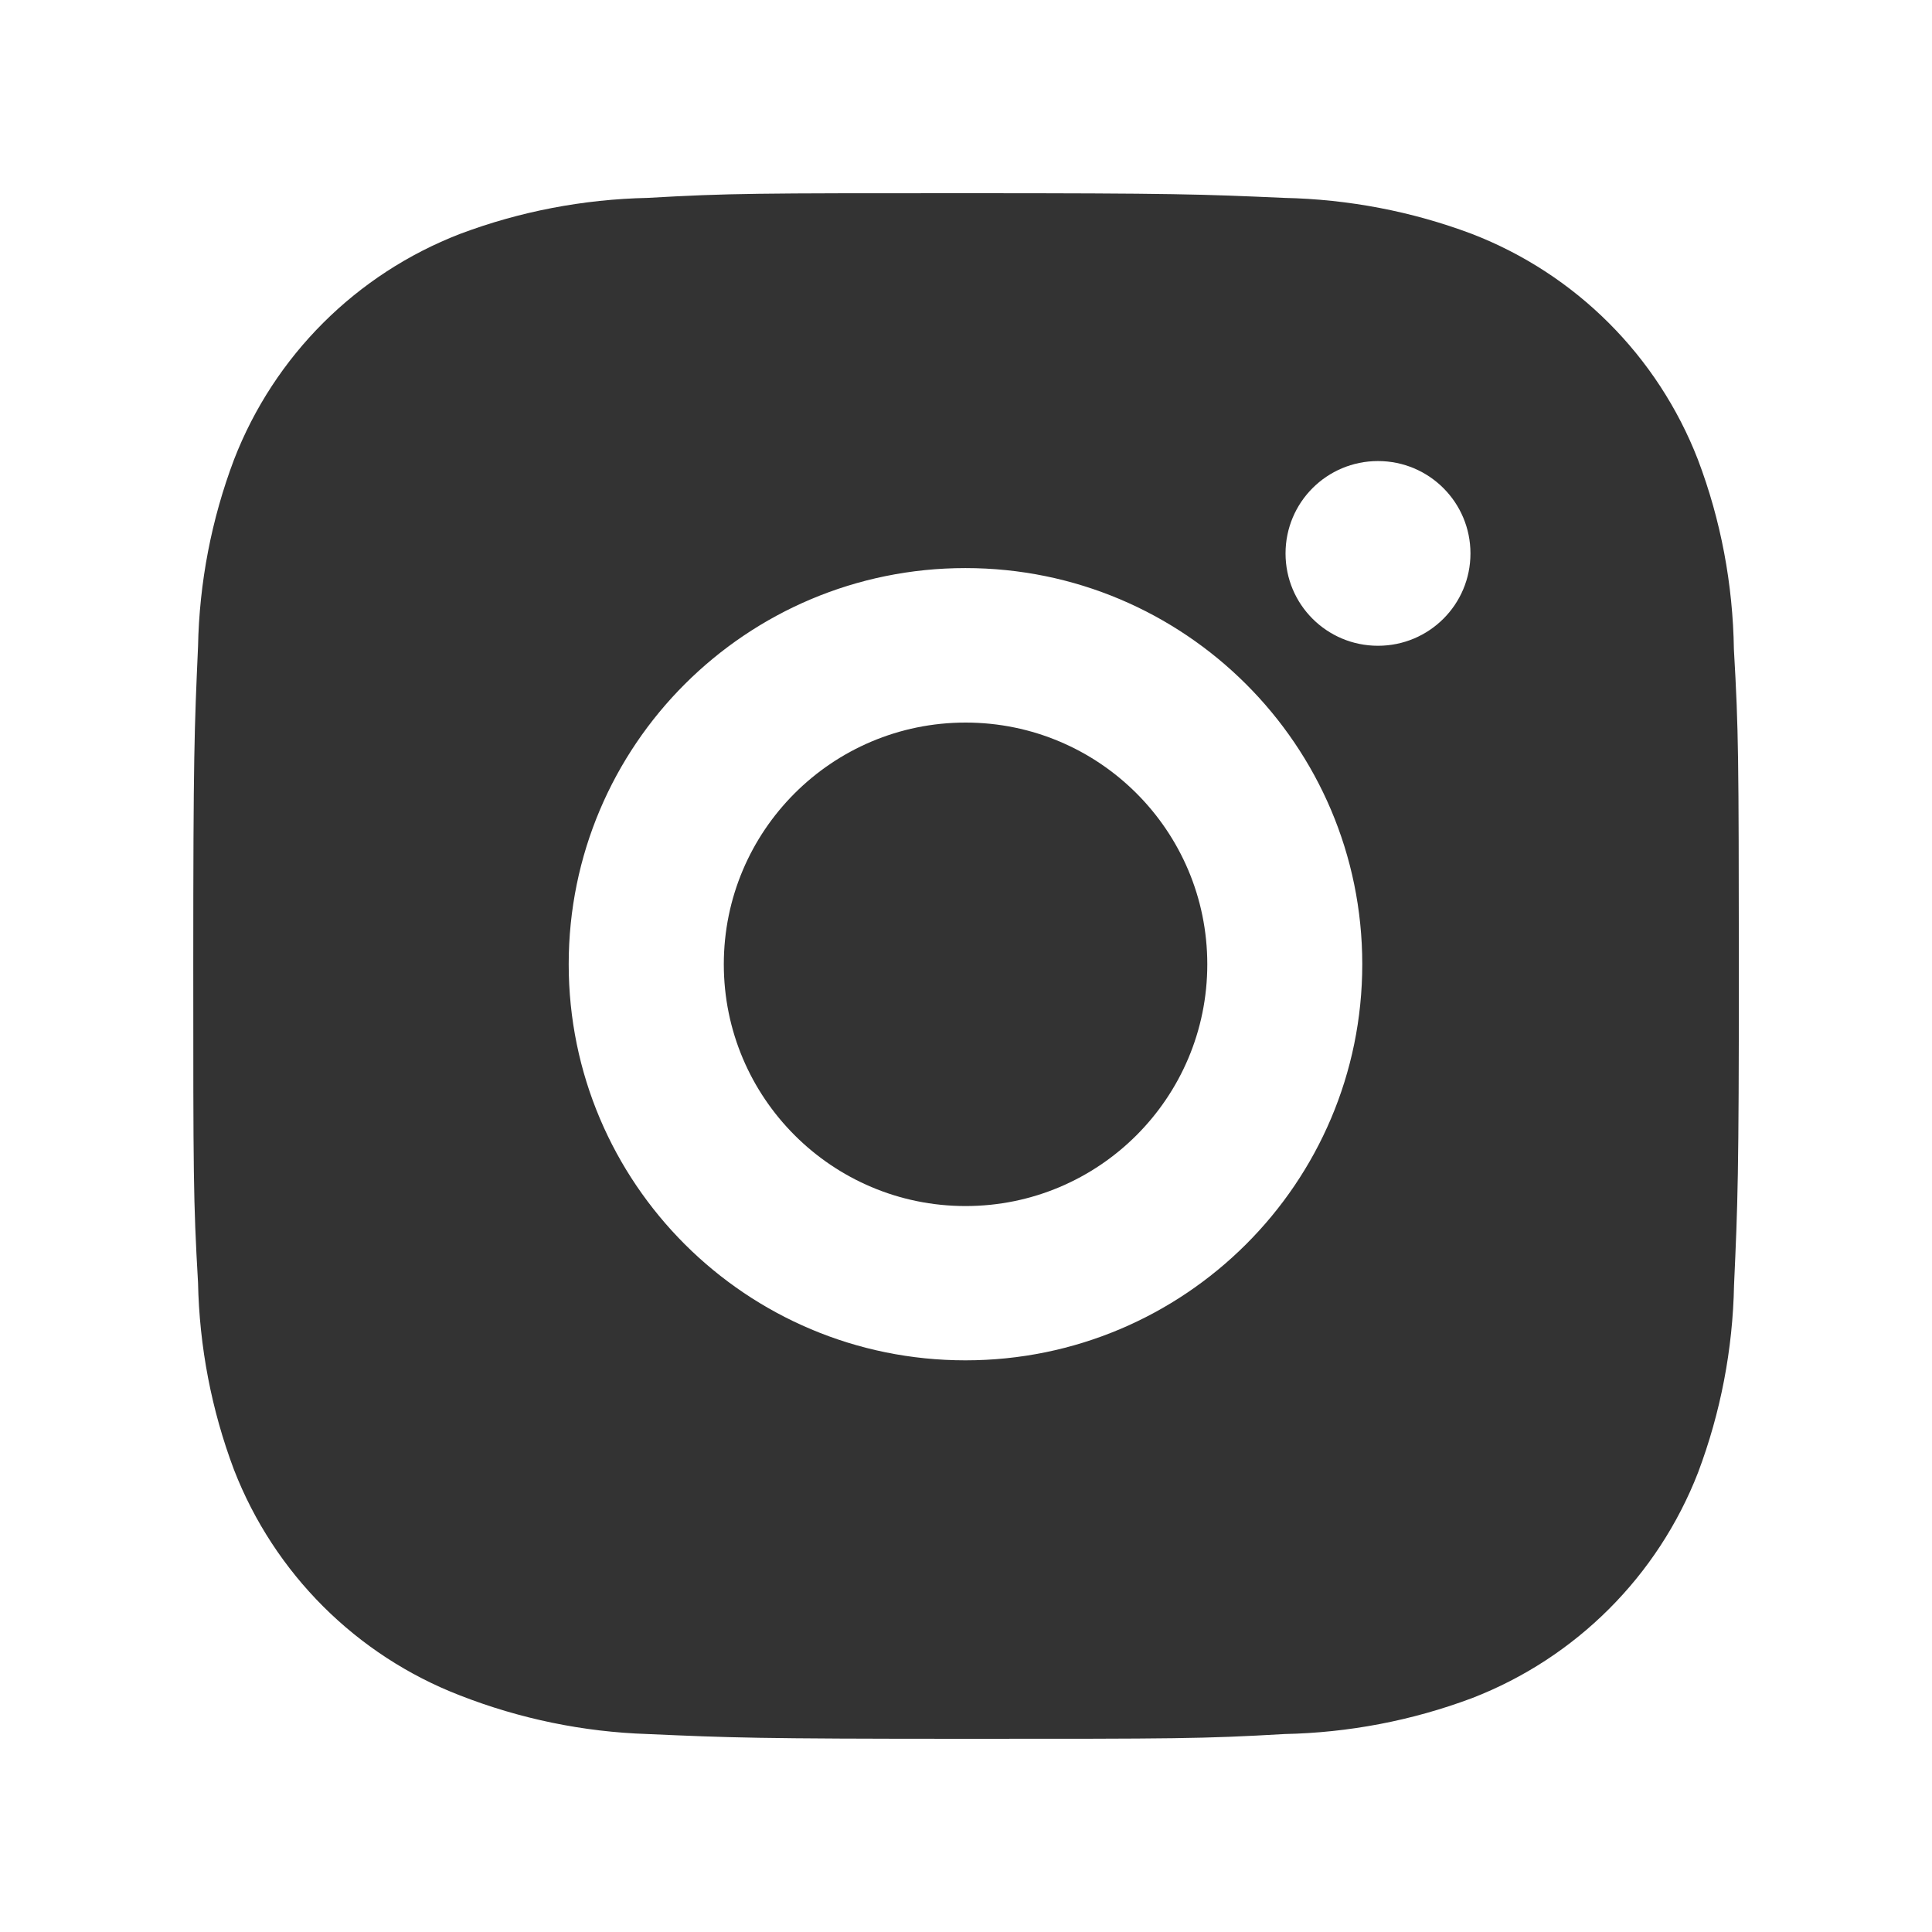
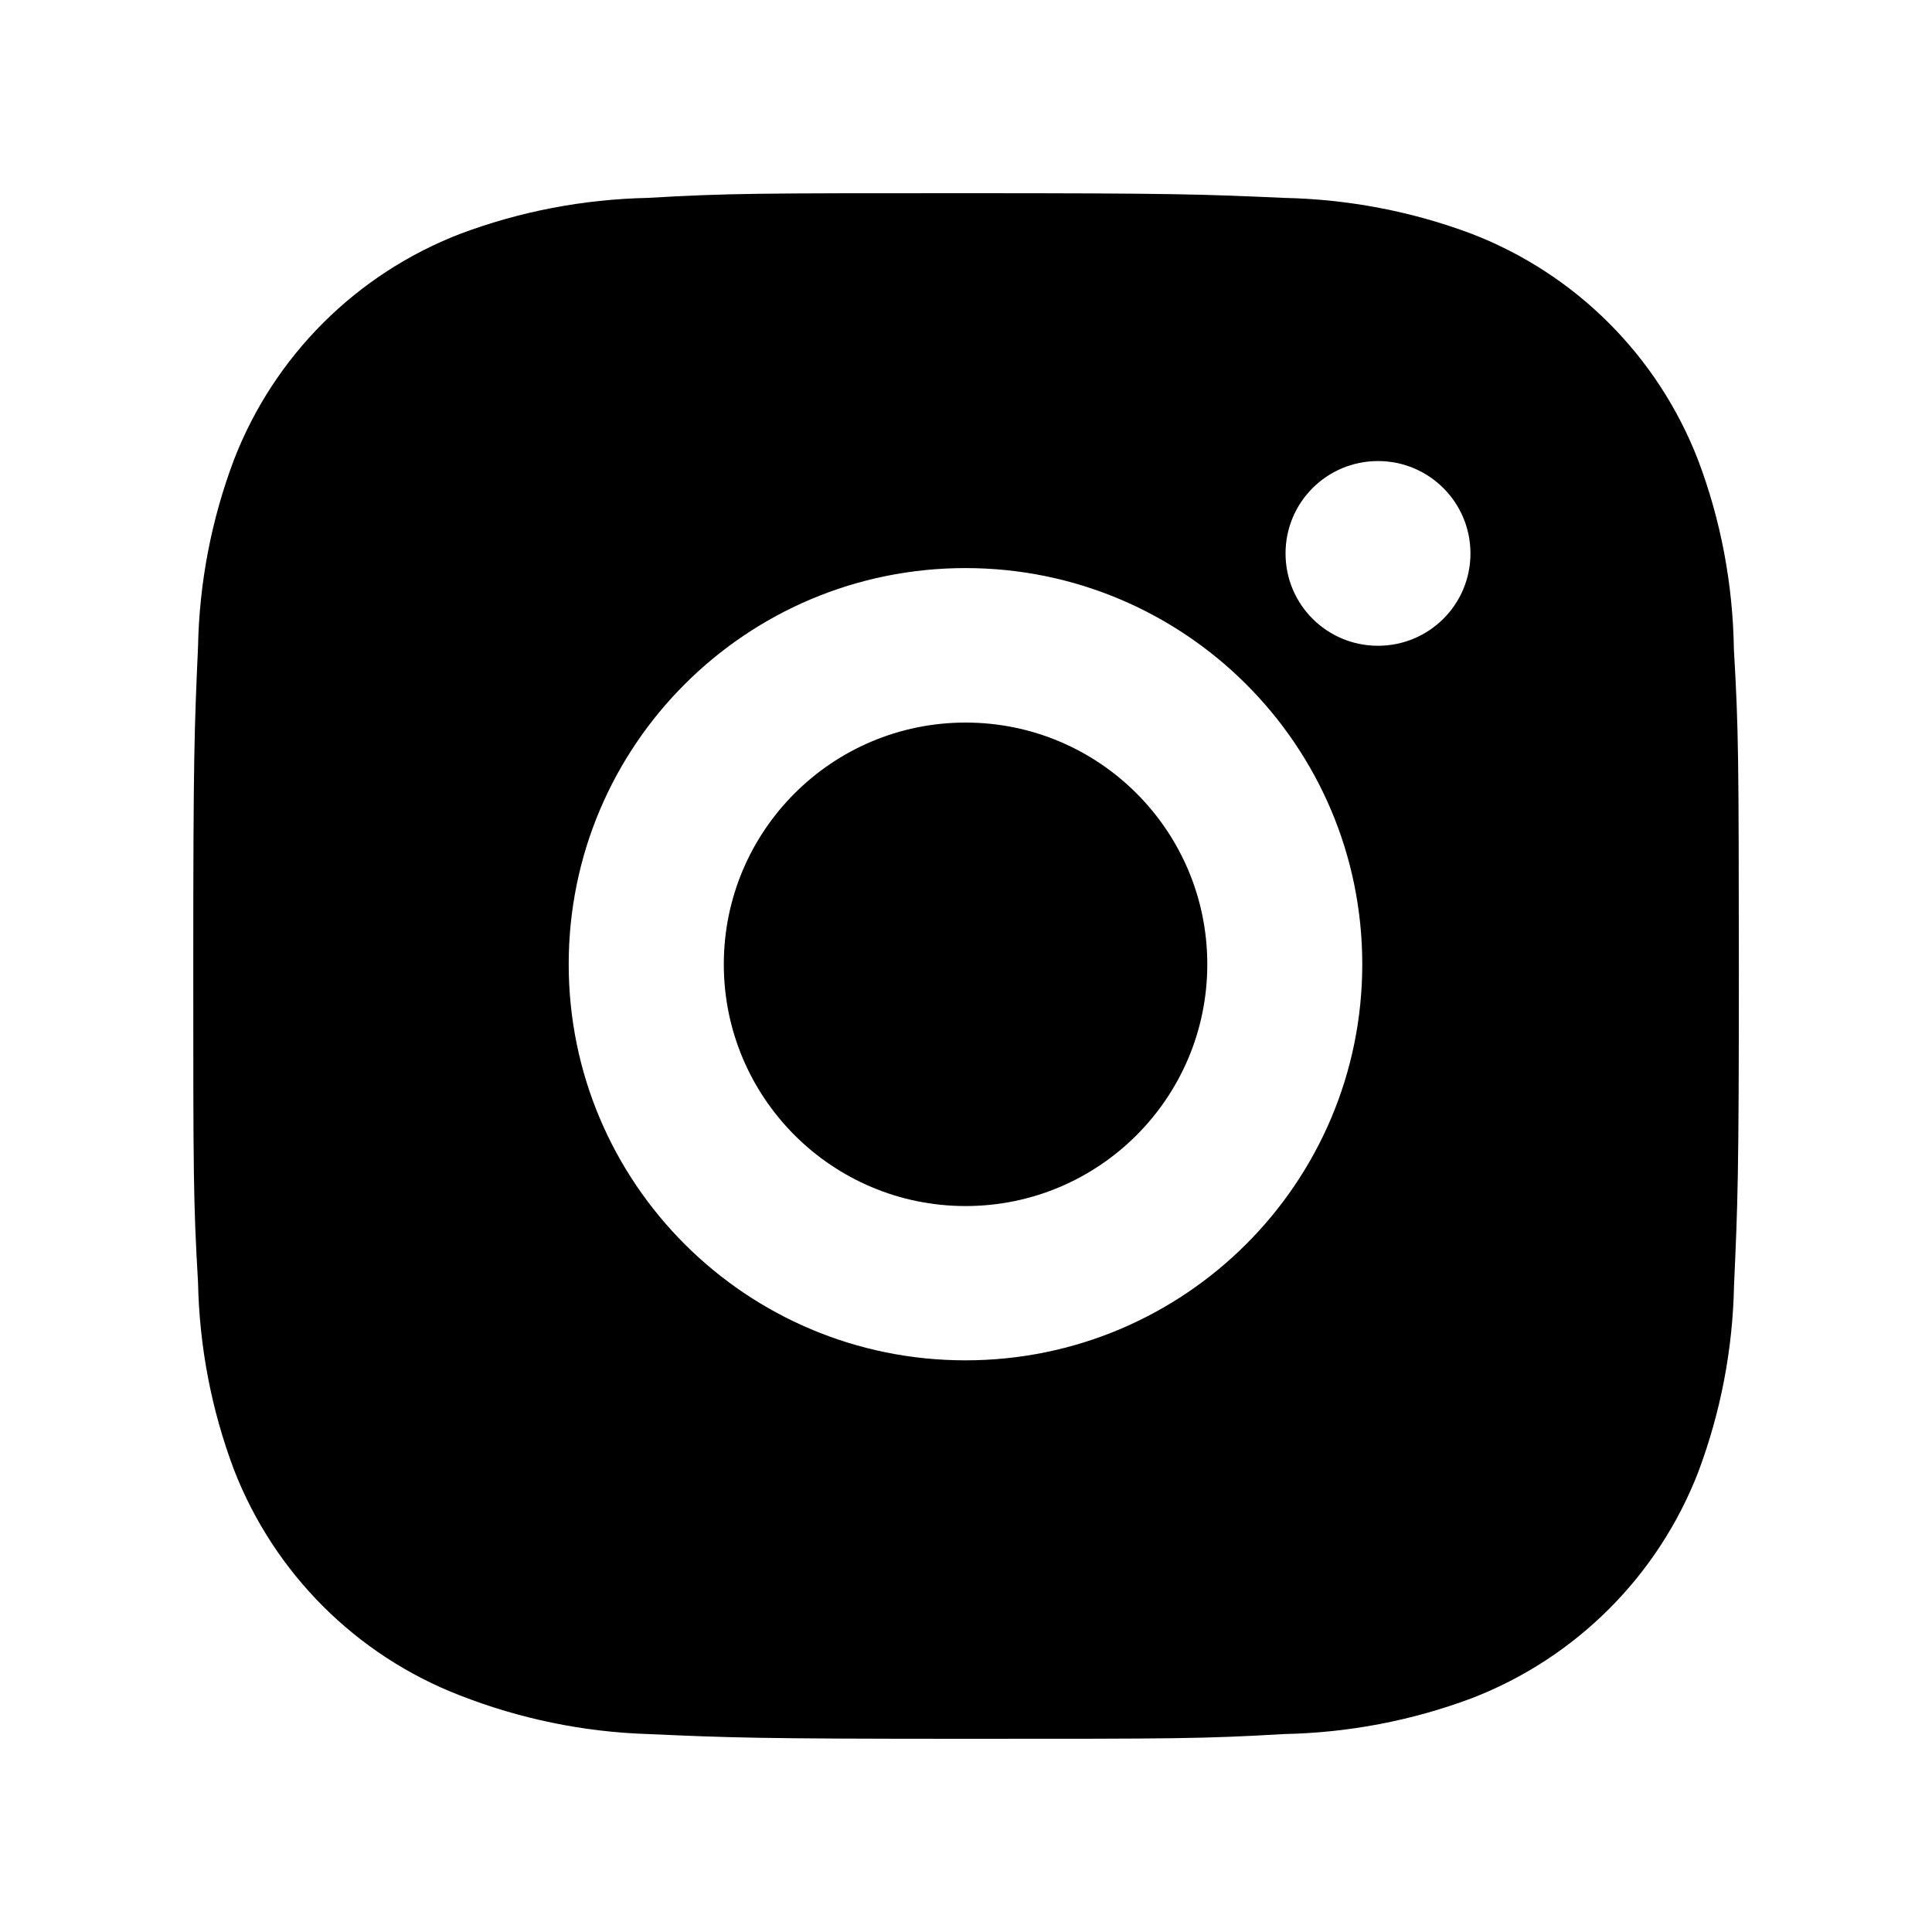
<svg xmlns="http://www.w3.org/2000/svg" width="28" height="28" viewBox="0 0 28 28">
-   <g opacity="0.8">
-     <path d="M25.129 9.412C25.115 8.471 24.941 7.539 24.607 6.66C24.024 5.158 22.836 3.971 21.332 3.39C20.463 3.063 19.544 2.888 18.613 2.868C17.416 2.815 17.037 2.8 13.999 2.8C10.962 2.8 10.573 2.8 9.385 2.868C8.456 2.888 7.536 3.063 6.667 3.39C5.163 3.971 3.974 5.158 3.392 6.66C3.064 7.528 2.888 8.445 2.87 9.373C2.817 10.569 2.801 10.948 2.801 13.98C2.801 17.013 2.801 17.4 2.87 18.587C2.889 19.516 3.064 20.433 3.392 21.303C3.975 22.803 5.163 23.991 6.668 24.572C7.534 24.91 8.453 25.101 9.386 25.131C10.584 25.184 10.963 25.2 14.001 25.2C17.038 25.2 17.428 25.2 18.616 25.131C19.545 25.112 20.464 24.937 21.335 24.61C22.839 24.028 24.027 22.841 24.61 21.34C24.937 20.471 25.113 19.555 25.131 18.625C25.185 17.43 25.201 17.051 25.201 14.017C25.198 10.985 25.198 10.6 25.129 9.412ZM13.992 19.715C10.815 19.715 8.242 17.146 8.242 13.974C8.242 10.802 10.815 8.233 13.992 8.233C17.166 8.233 19.743 10.802 19.743 13.974C19.743 17.146 17.166 19.715 13.992 19.715ZM19.971 9.359C19.229 9.359 18.631 8.761 18.631 8.021C18.631 7.281 19.229 6.682 19.971 6.682C20.712 6.682 21.311 7.281 21.311 8.021C21.311 8.761 20.712 9.359 19.971 9.359Z" />
-     <path d="M13.994 17.479C15.929 17.479 17.497 15.91 17.497 13.975C17.497 12.04 15.929 10.472 13.994 10.472C12.059 10.472 10.49 12.04 10.49 13.975C10.49 15.91 12.059 17.479 13.994 17.479Z" />
-   </g>
+   <path d="M25.129 9.412C25.115 8.471 24.941 7.539 24.607 6.66C24.024 5.158 22.836 3.971 21.332 3.39C20.463 3.063 19.544 2.888 18.613 2.868C17.416 2.815 17.037 2.8 13.999 2.8C10.962 2.8 10.573 2.8 9.385 2.868C8.456 2.888 7.536 3.063 6.667 3.39C5.163 3.971 3.974 5.158 3.392 6.66C3.064 7.528 2.888 8.445 2.87 9.373C2.817 10.569 2.801 10.948 2.801 13.98C2.801 17.013 2.801 17.4 2.87 18.587C2.889 19.516 3.064 20.433 3.392 21.303C3.975 22.803 5.163 23.991 6.668 24.572C7.534 24.91 8.453 25.101 9.386 25.131C10.584 25.184 10.963 25.2 14.001 25.2C17.038 25.2 17.428 25.2 18.616 25.131C19.545 25.112 20.464 24.937 21.335 24.61C22.839 24.028 24.027 22.841 24.61 21.34C24.937 20.471 25.113 19.555 25.131 18.625C25.185 17.43 25.201 17.051 25.201 14.017C25.198 10.985 25.198 10.6 25.129 9.412ZM13.992 19.715C10.815 19.715 8.242 17.146 8.242 13.974C8.242 10.802 10.815 8.233 13.992 8.233C17.166 8.233 19.743 10.802 19.743 13.974C19.743 17.146 17.166 19.715 13.992 19.715ZM19.971 9.359C19.229 9.359 18.631 8.761 18.631 8.021C18.631 7.281 19.229 6.682 19.971 6.682C20.712 6.682 21.311 7.281 21.311 8.021C21.311 8.761 20.712 9.359 19.971 9.359Z" />
+   <path d="M13.994 17.479C15.929 17.479 17.497 15.91 17.497 13.975C17.497 12.04 15.929 10.472 13.994 10.472C12.059 10.472 10.49 12.04 10.49 13.975C10.49 15.91 12.059 17.479 13.994 17.479Z" />
</svg>
